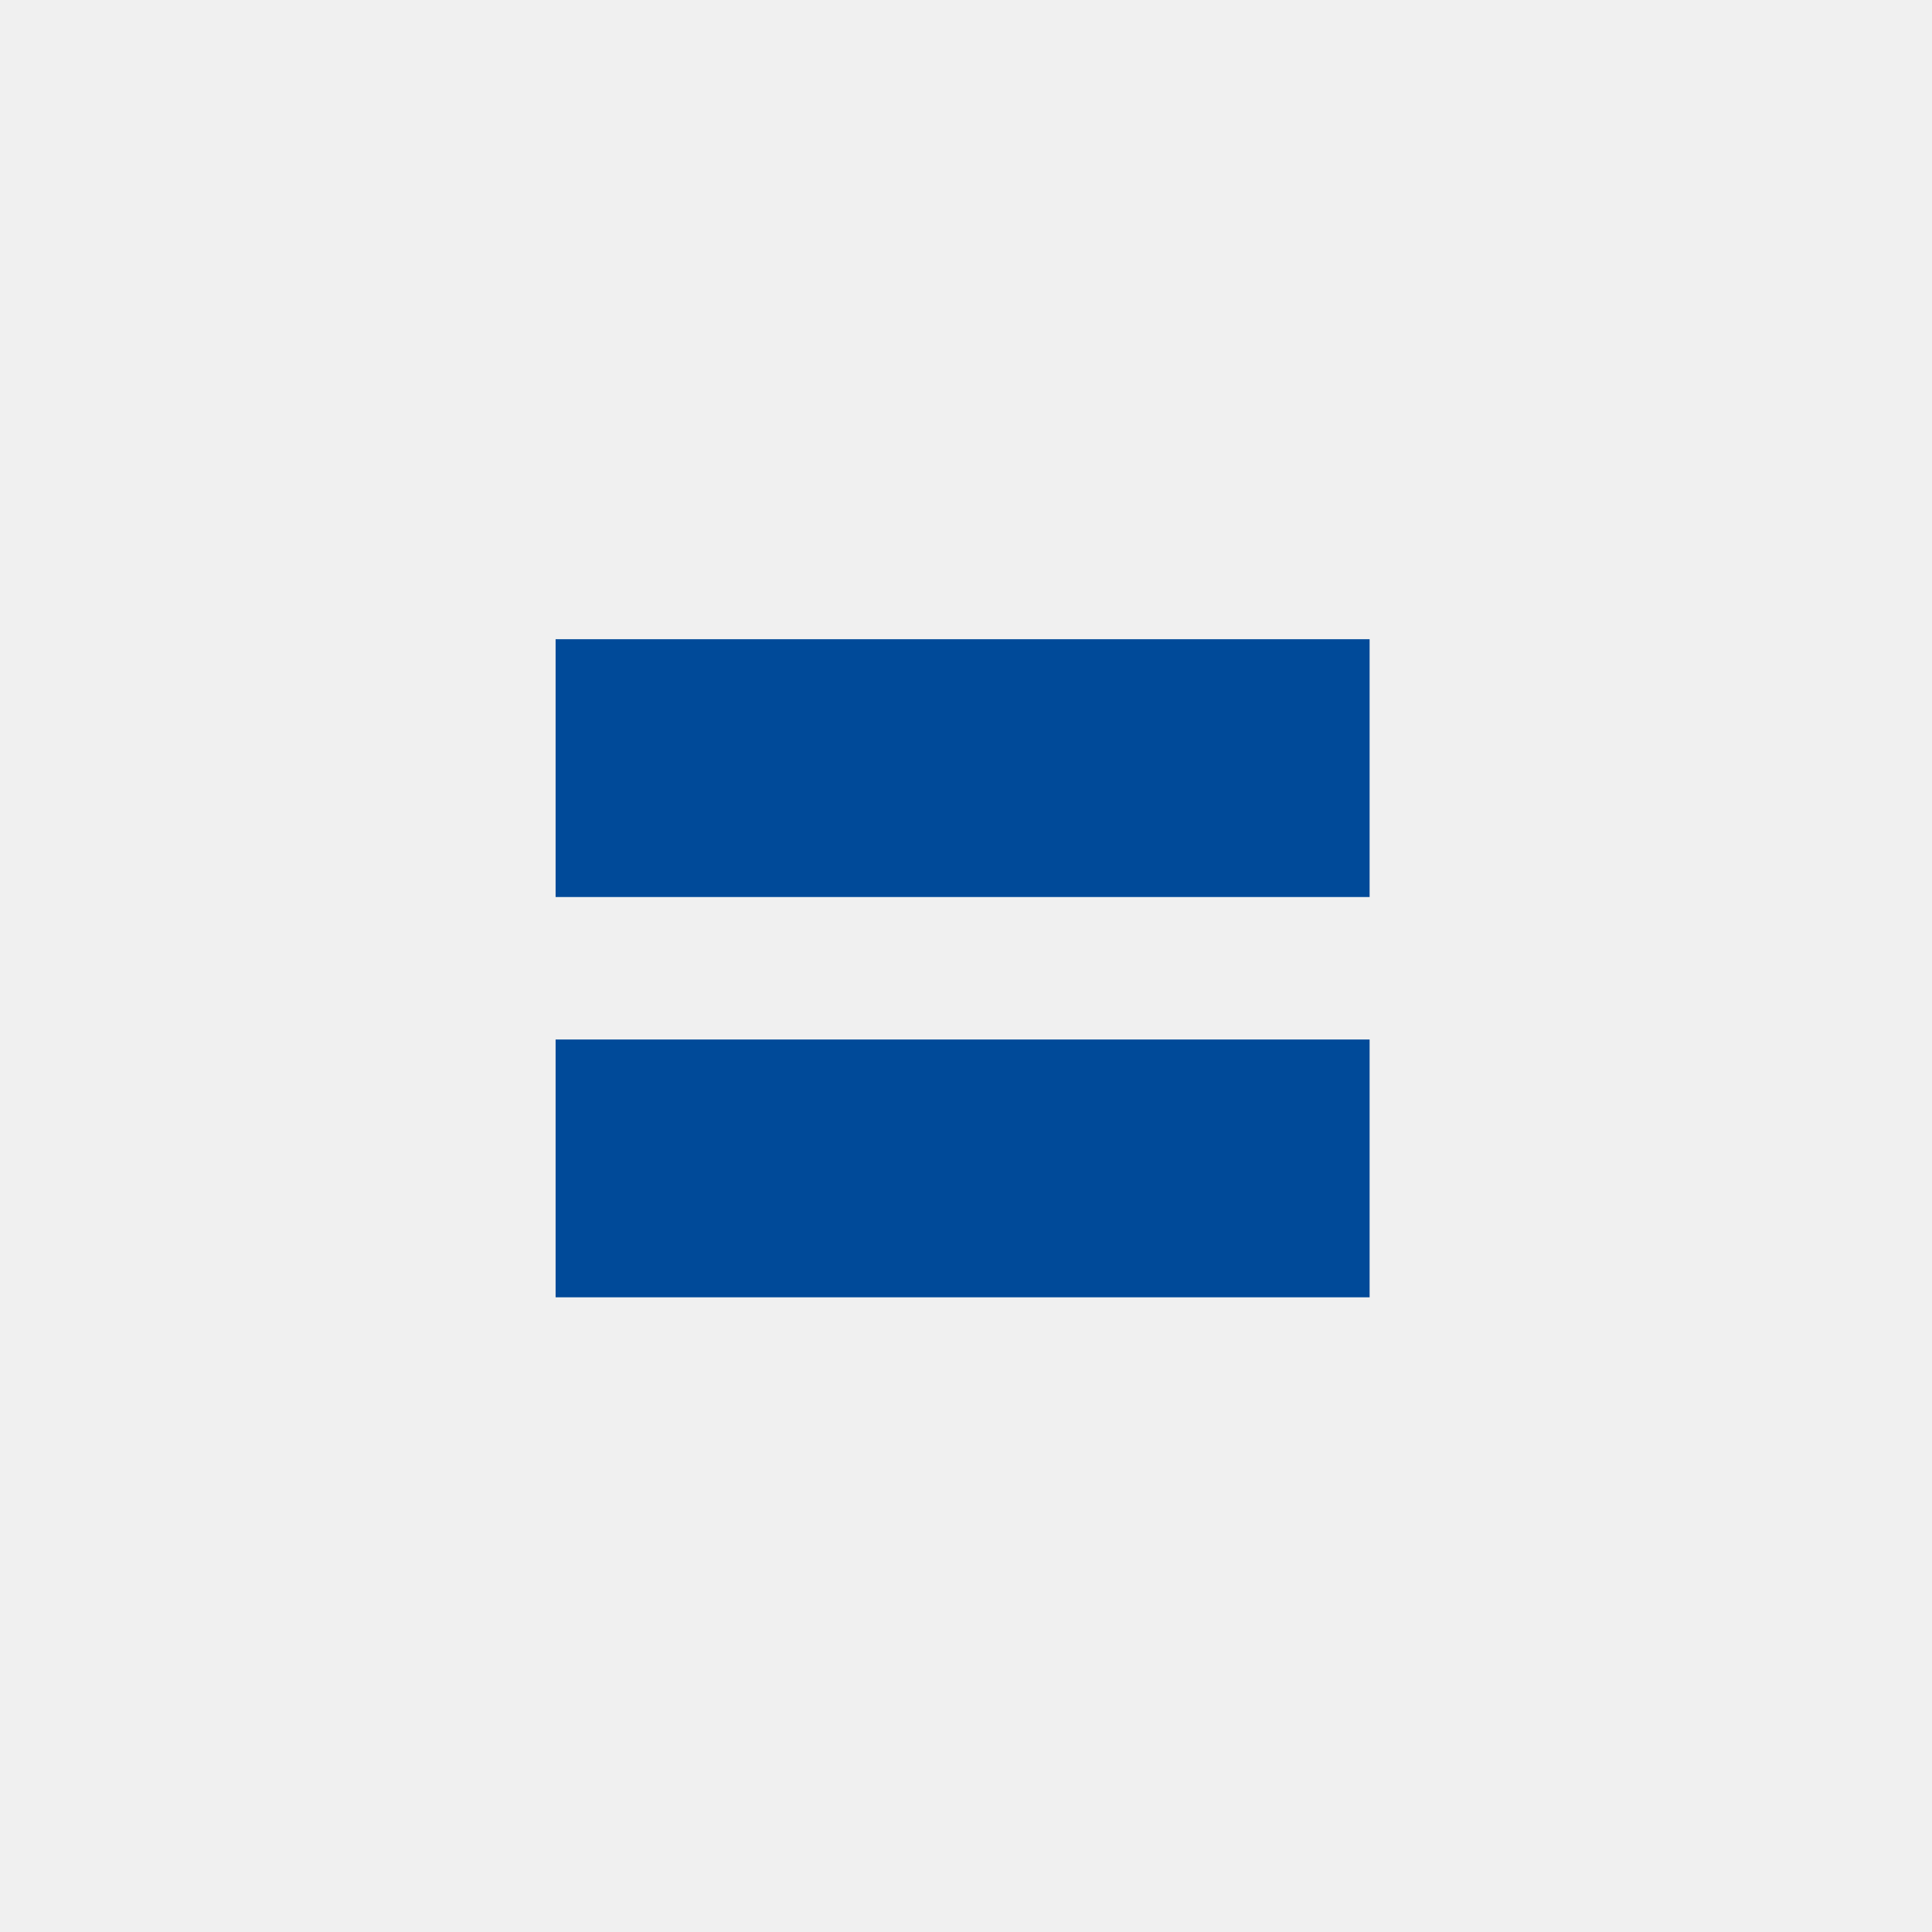
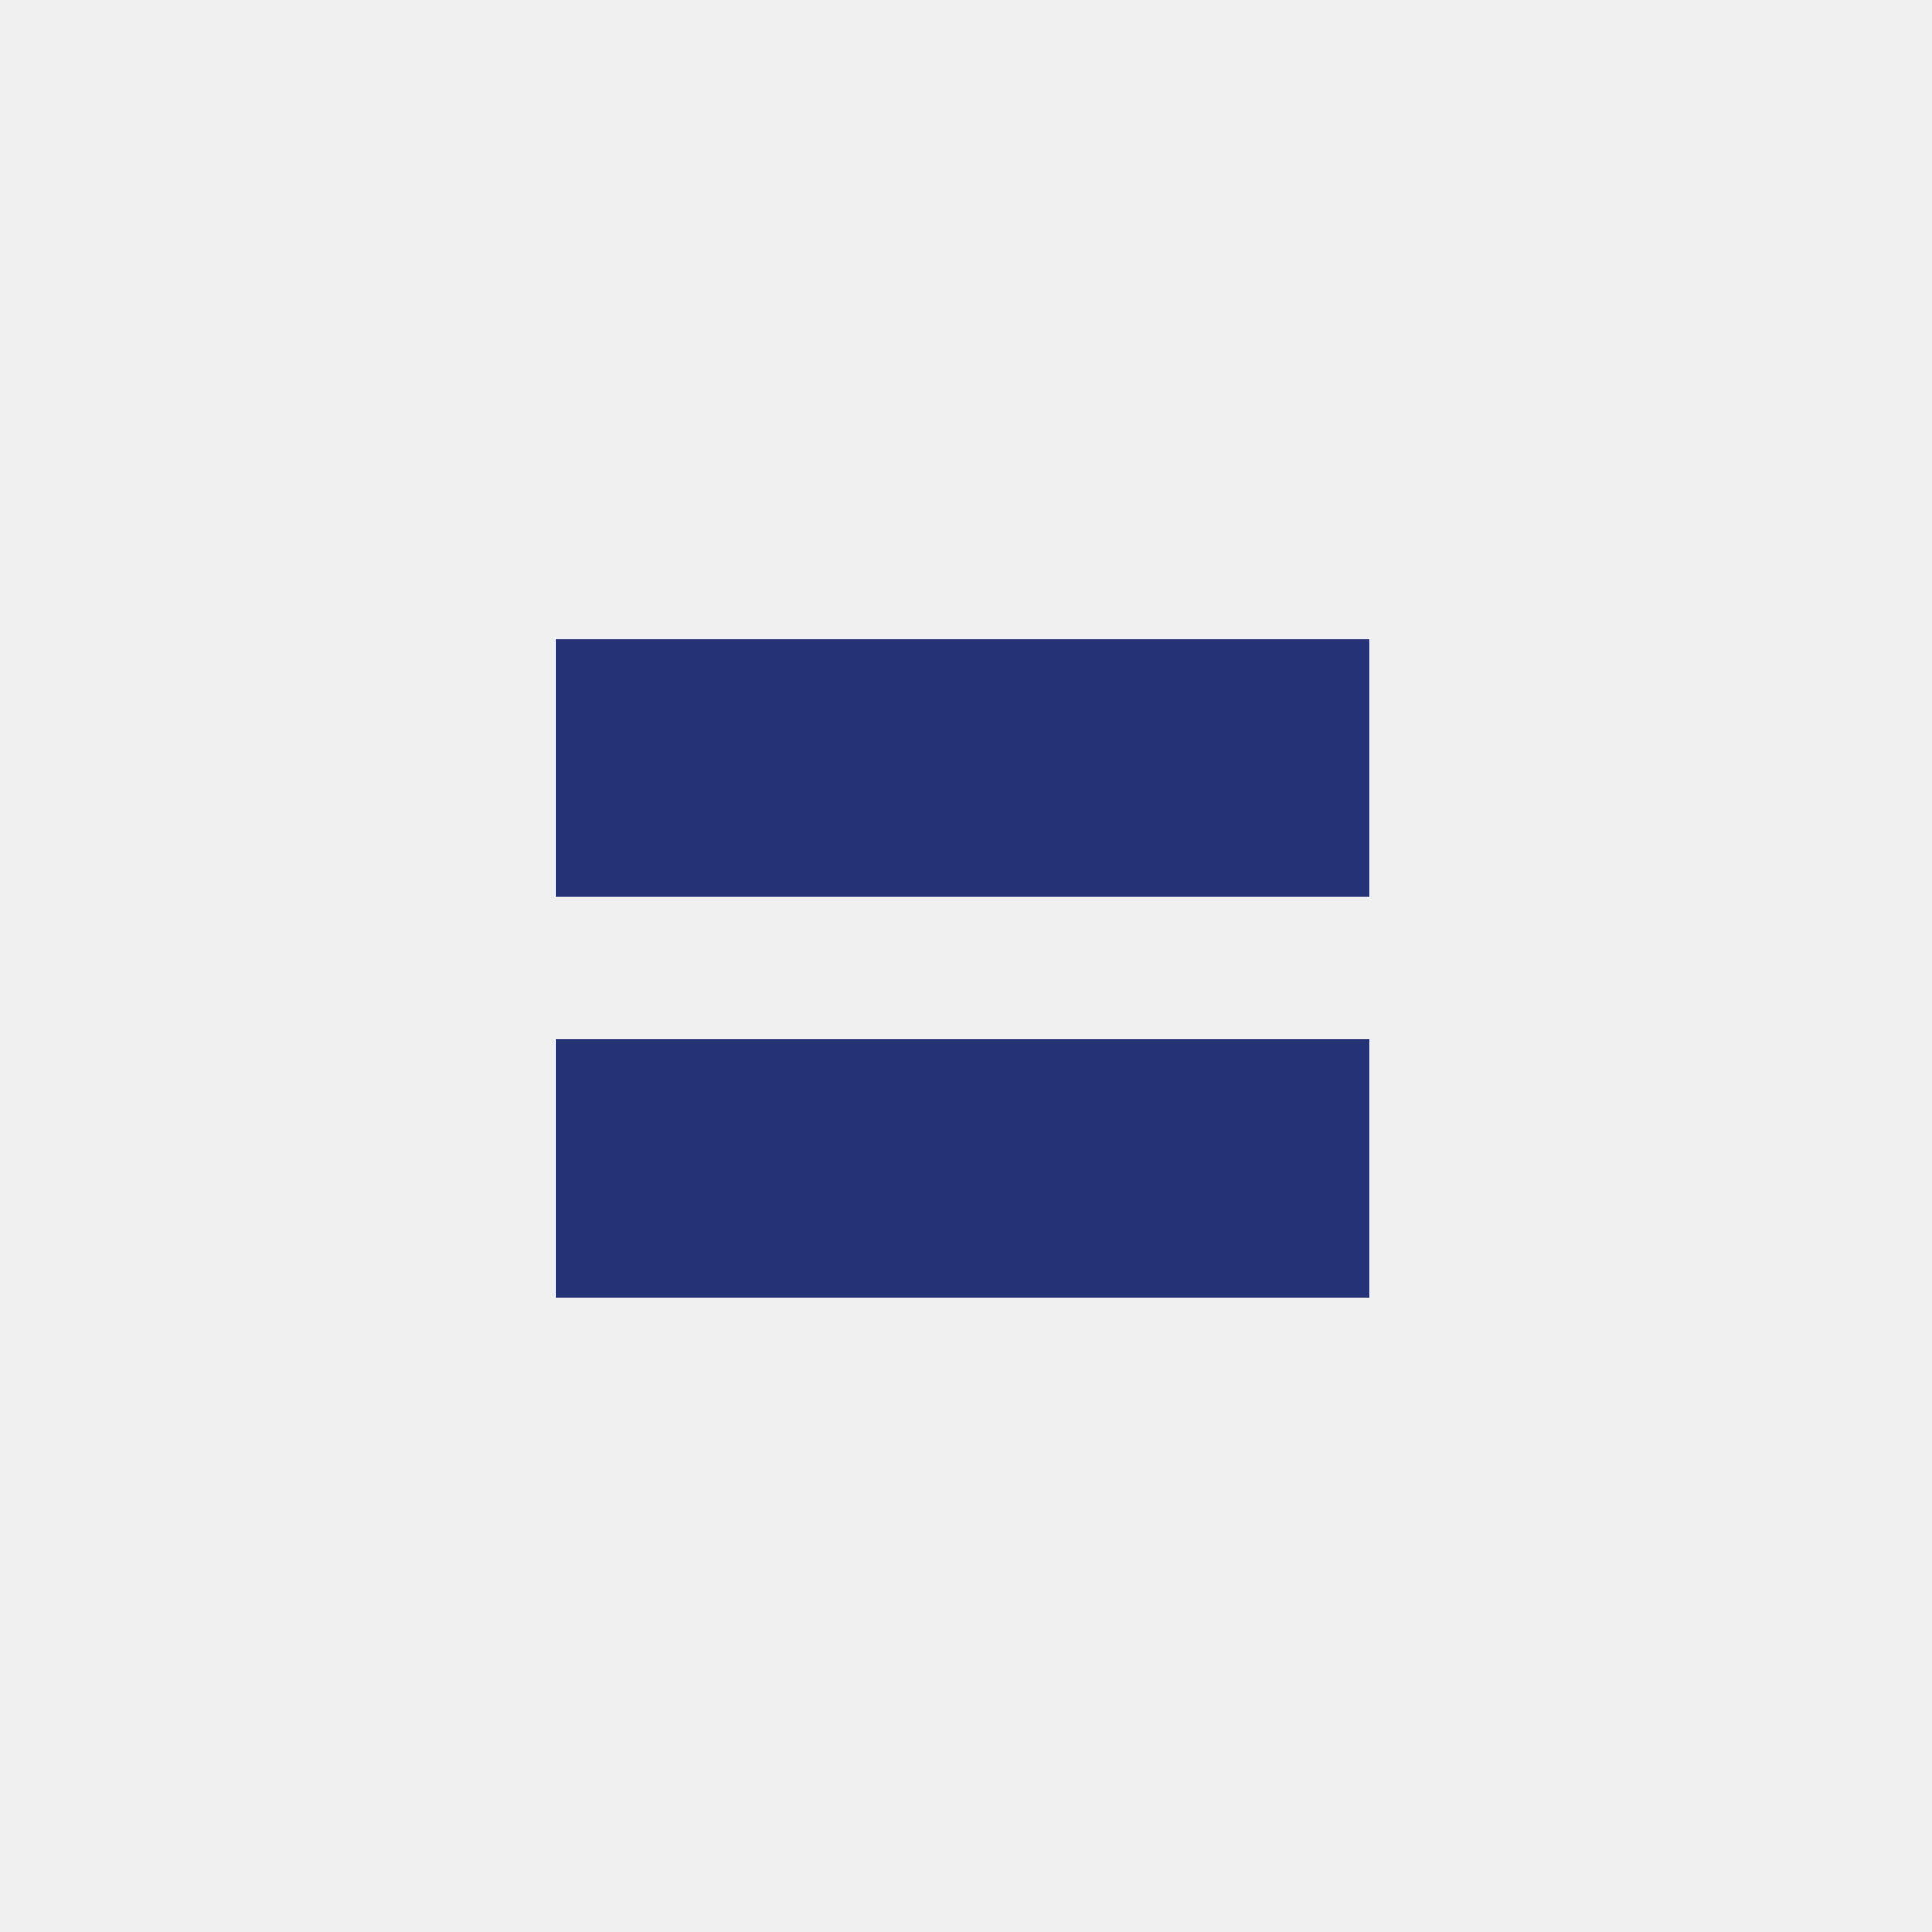
<svg xmlns="http://www.w3.org/2000/svg" viewBox="0 0 128 128">
  <defs>
-     <style>.cls-1{fill:#fff;opacity:0;}.cls-2{fill:#004a99;}</style>
+     <style>.cls-1{fill:#fff;opacity:0;}.cls-2{fill:#253276;}</style>
  </defs>
  <g id="pin_kreis" data-name="pin &amp; kreis">
    <circle class="cls-1" cx="64" cy="64" r="64" />
  </g>
  <g id="icon">
    <g id="rechtecke">
      <rect class="cls-2" x="36.81" y="68.87" width="53.93" height="17.08" />
      <rect class="cls-2" x="36.81" y="42.35" width="53.93" height="17.08" />
    </g>
  </g>
</svg>
